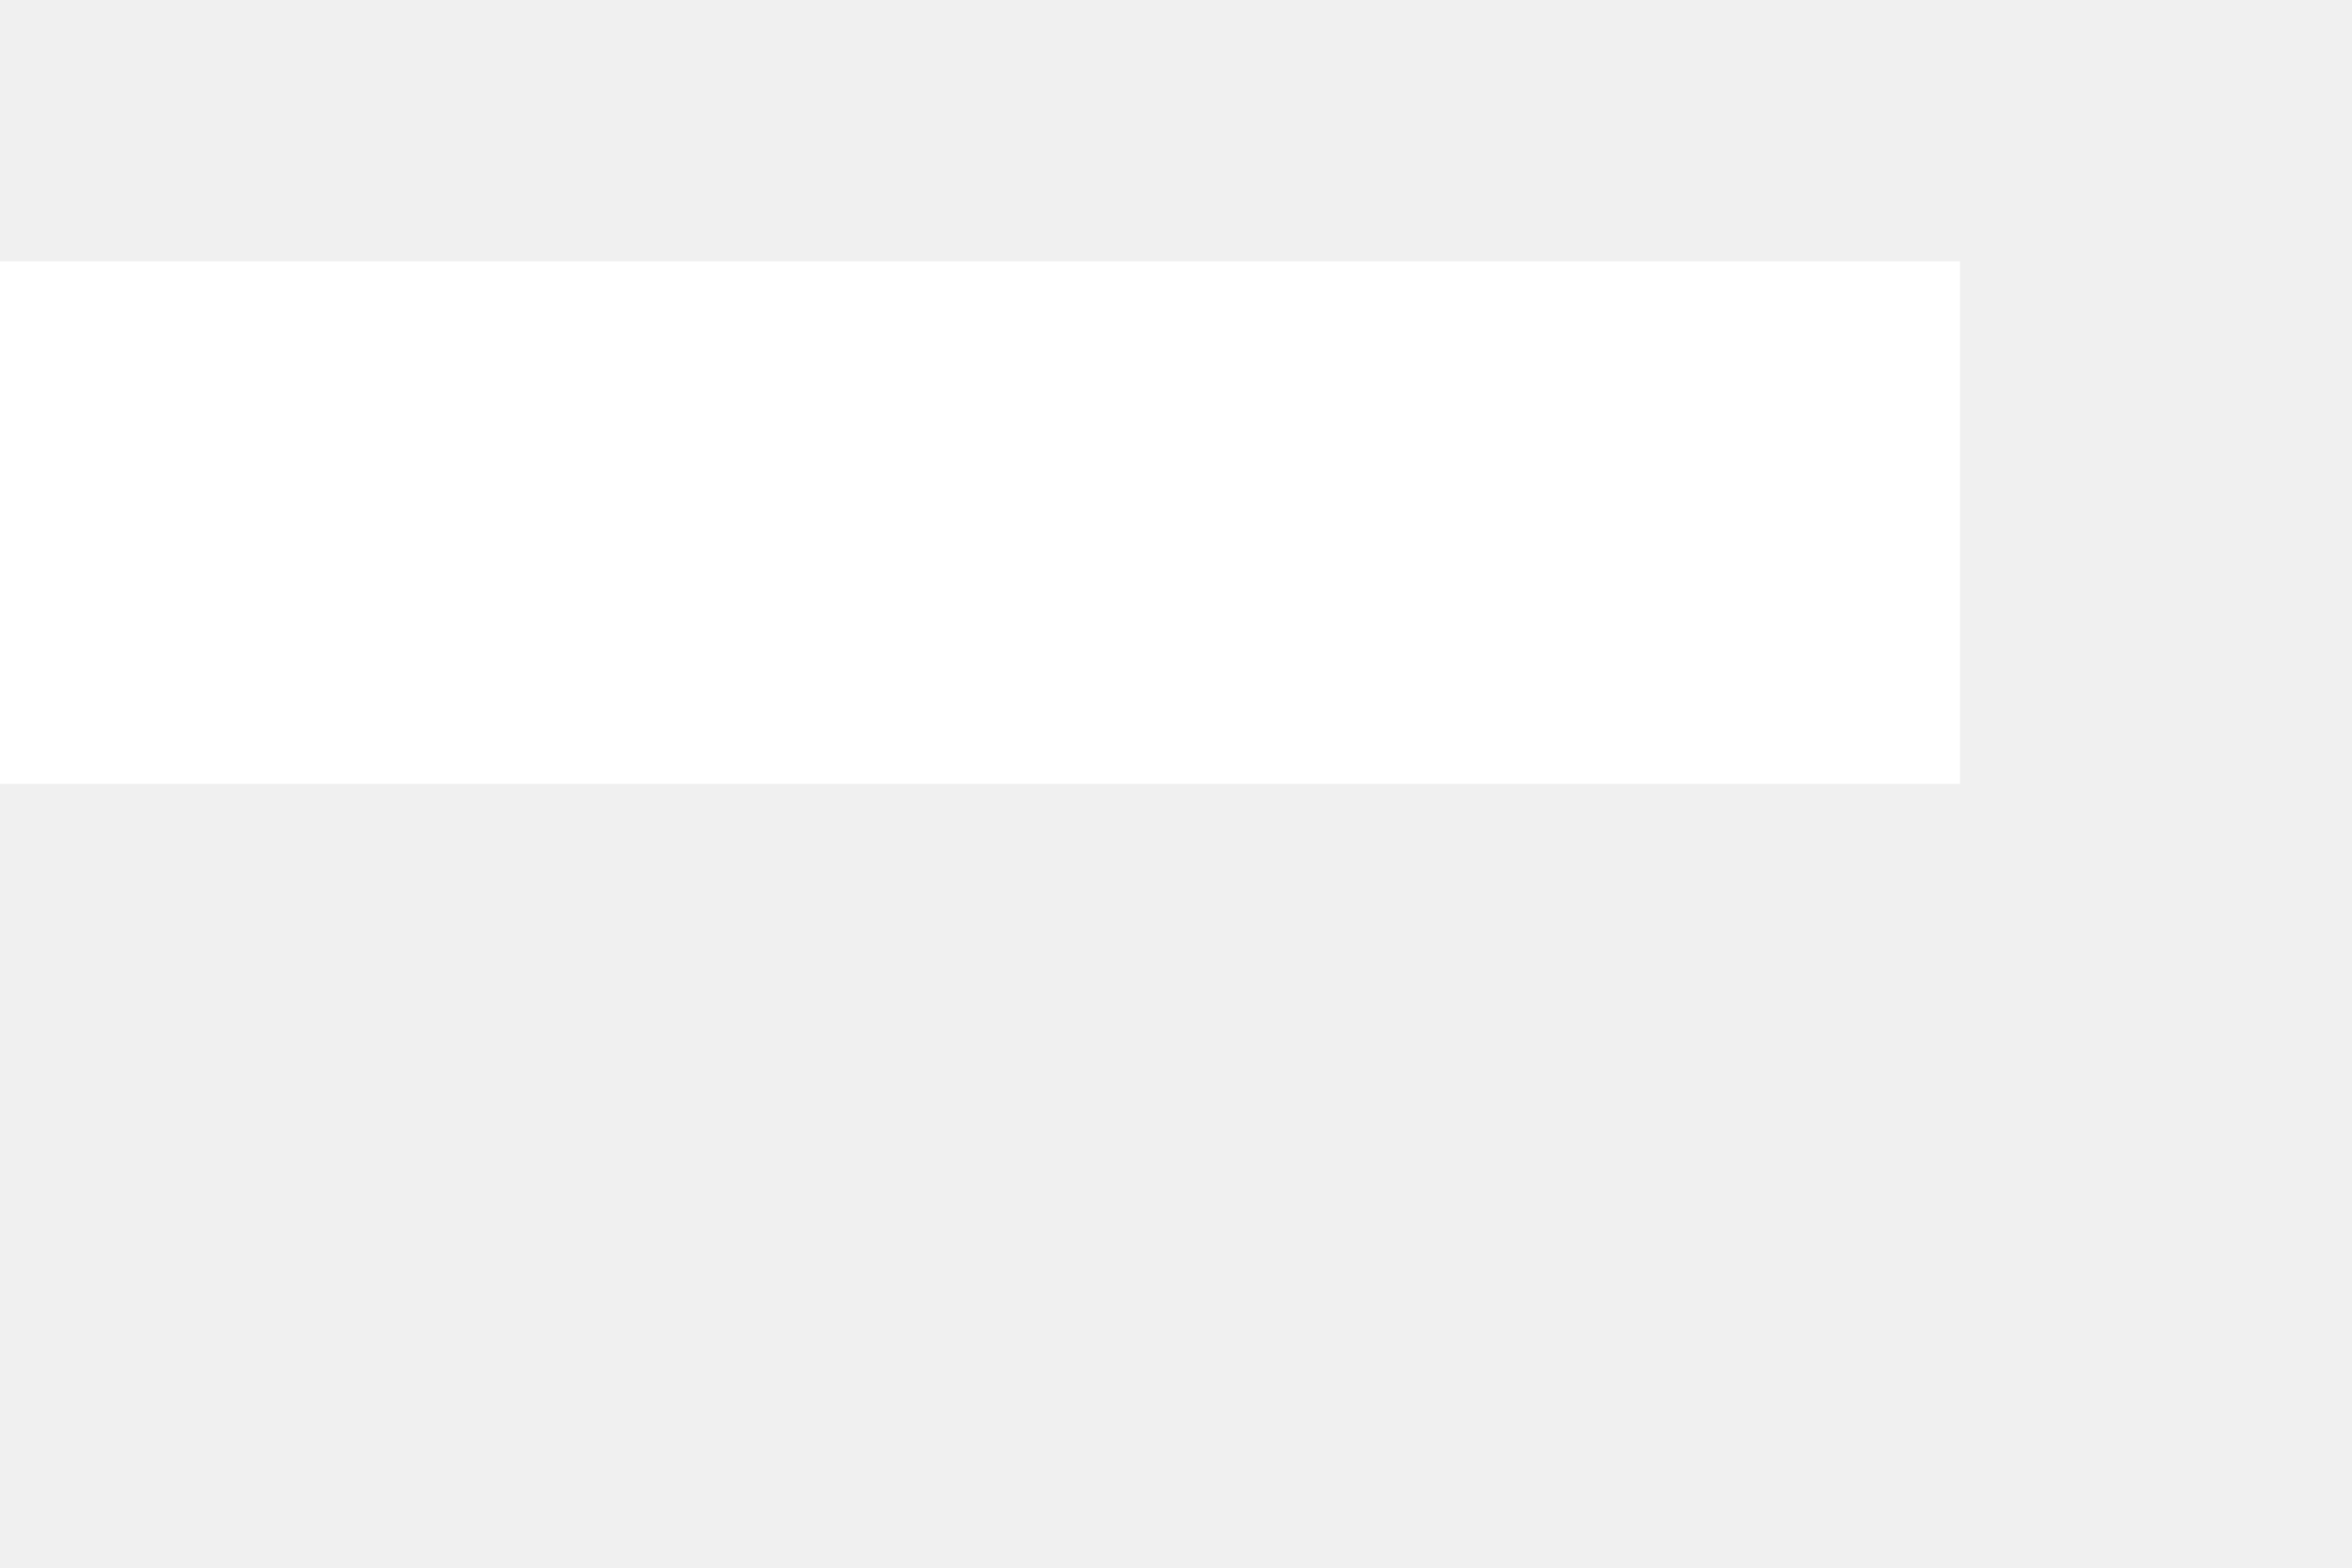
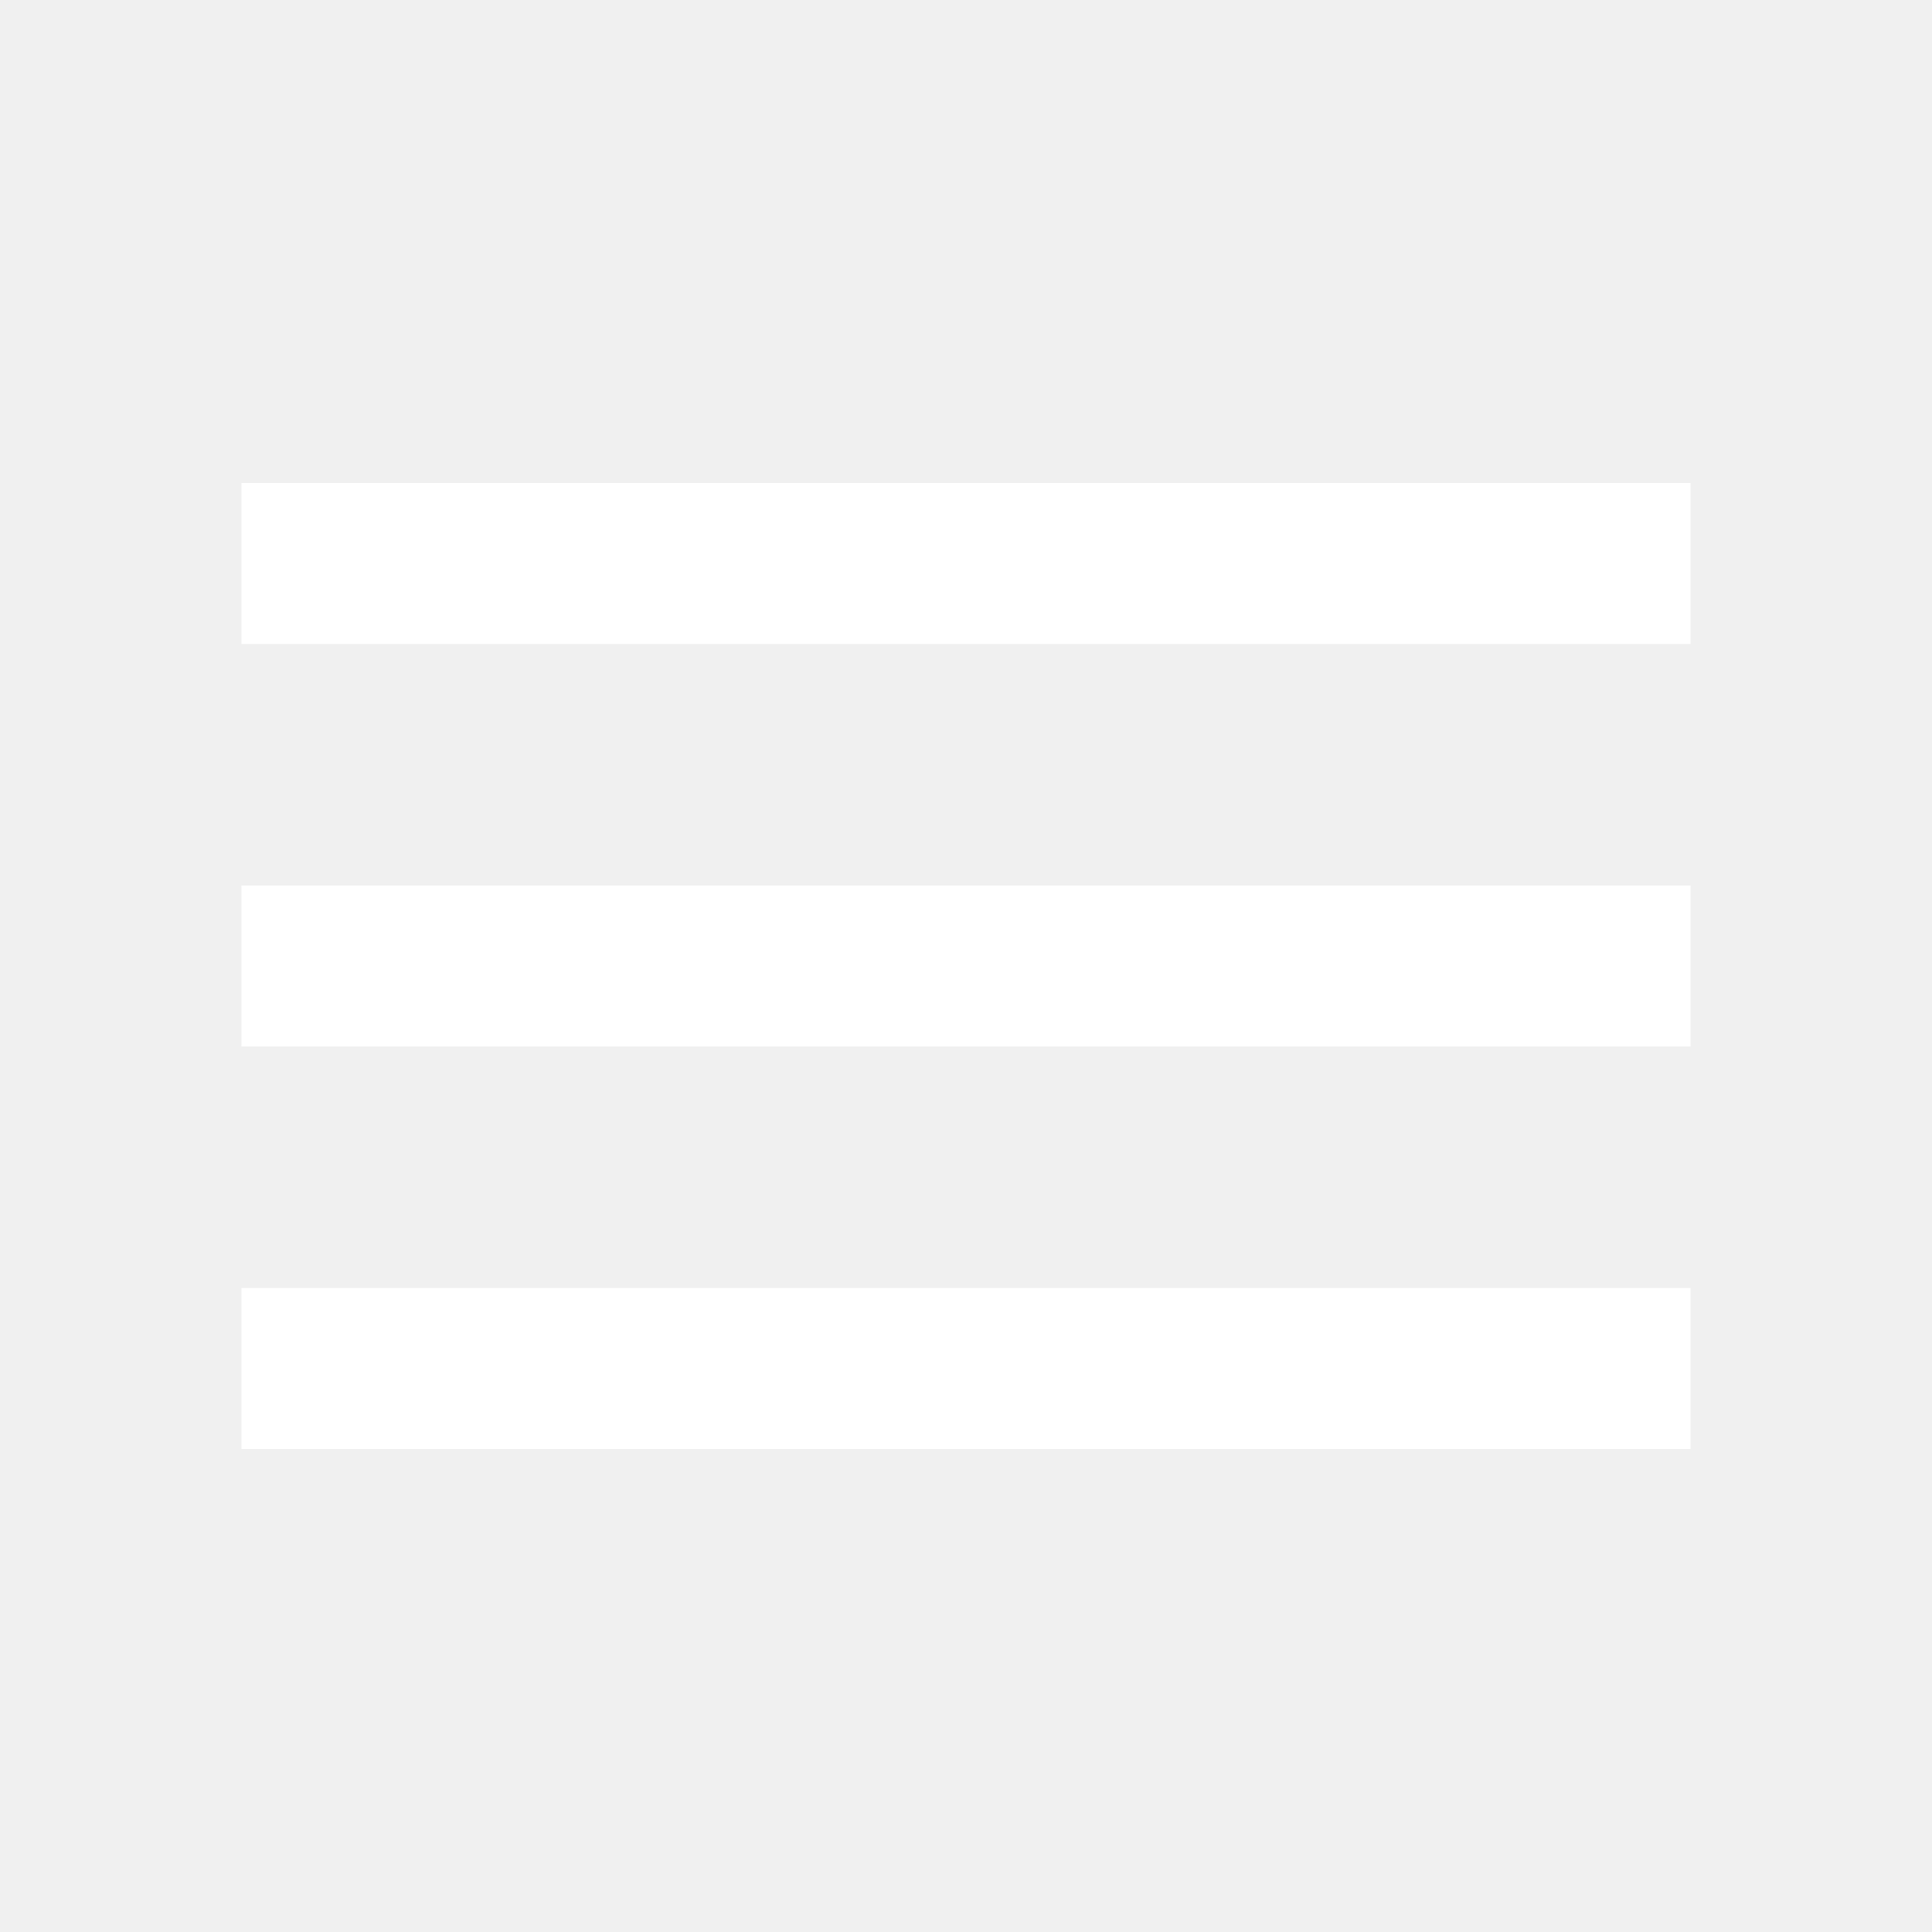
- <svg xmlns="http://www.w3.org/2000/svg" version="1.1" id="Calque_1" x="0px" y="0px" width="27px" height="18px" viewBox="4.5 9 27 18" enable-background="new 4.5 9 27 18" xml:space="preserve">
+ <svg xmlns="http://www.w3.org/2000/svg" version="1.1" id="Calque_1" x="0px" y="0px" width="72px" height="72px" viewBox="-36 -36 72 72" enable-background="new -36 -36 72 72" xml:space="preserve">
  <path fill="none" d="M-36-36h72v72h-72V-36z" />
  <path fill="#FFFFFF" d="M-27,18h54v-6h-54V18z M-27,3h54v-6h-54V3z M-27-18v6h54v-6H-27z" />
</svg>
